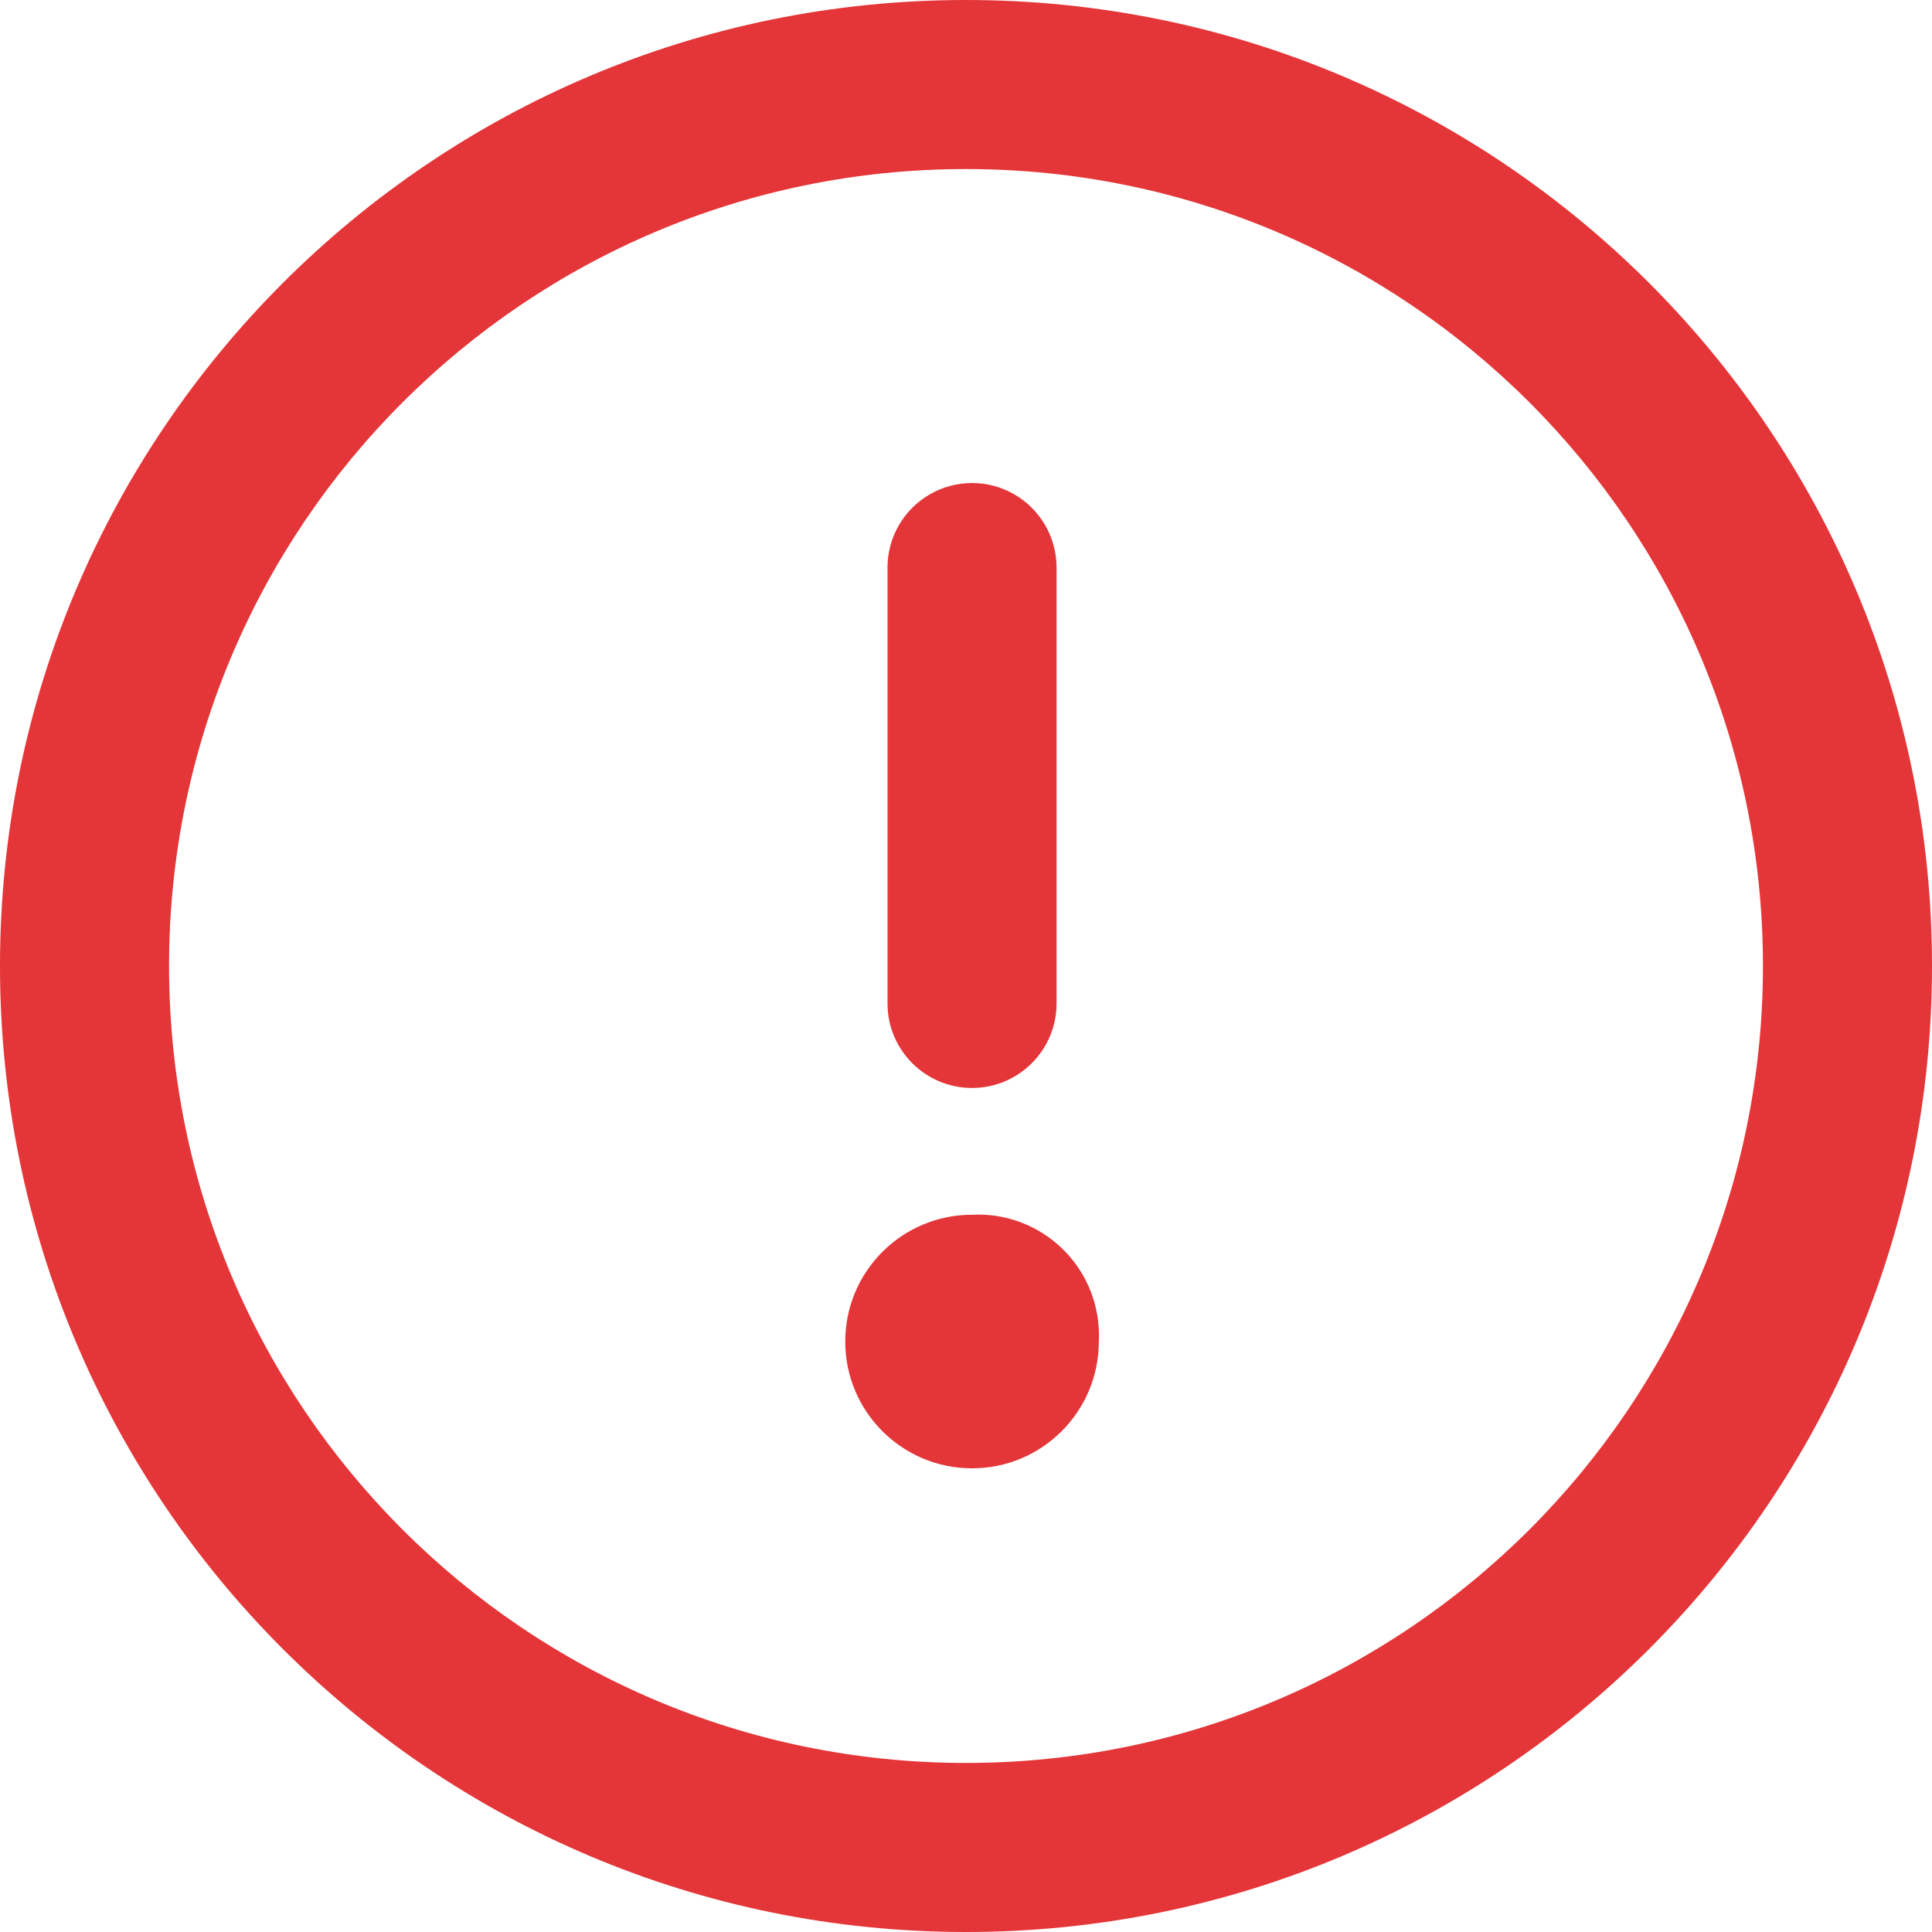
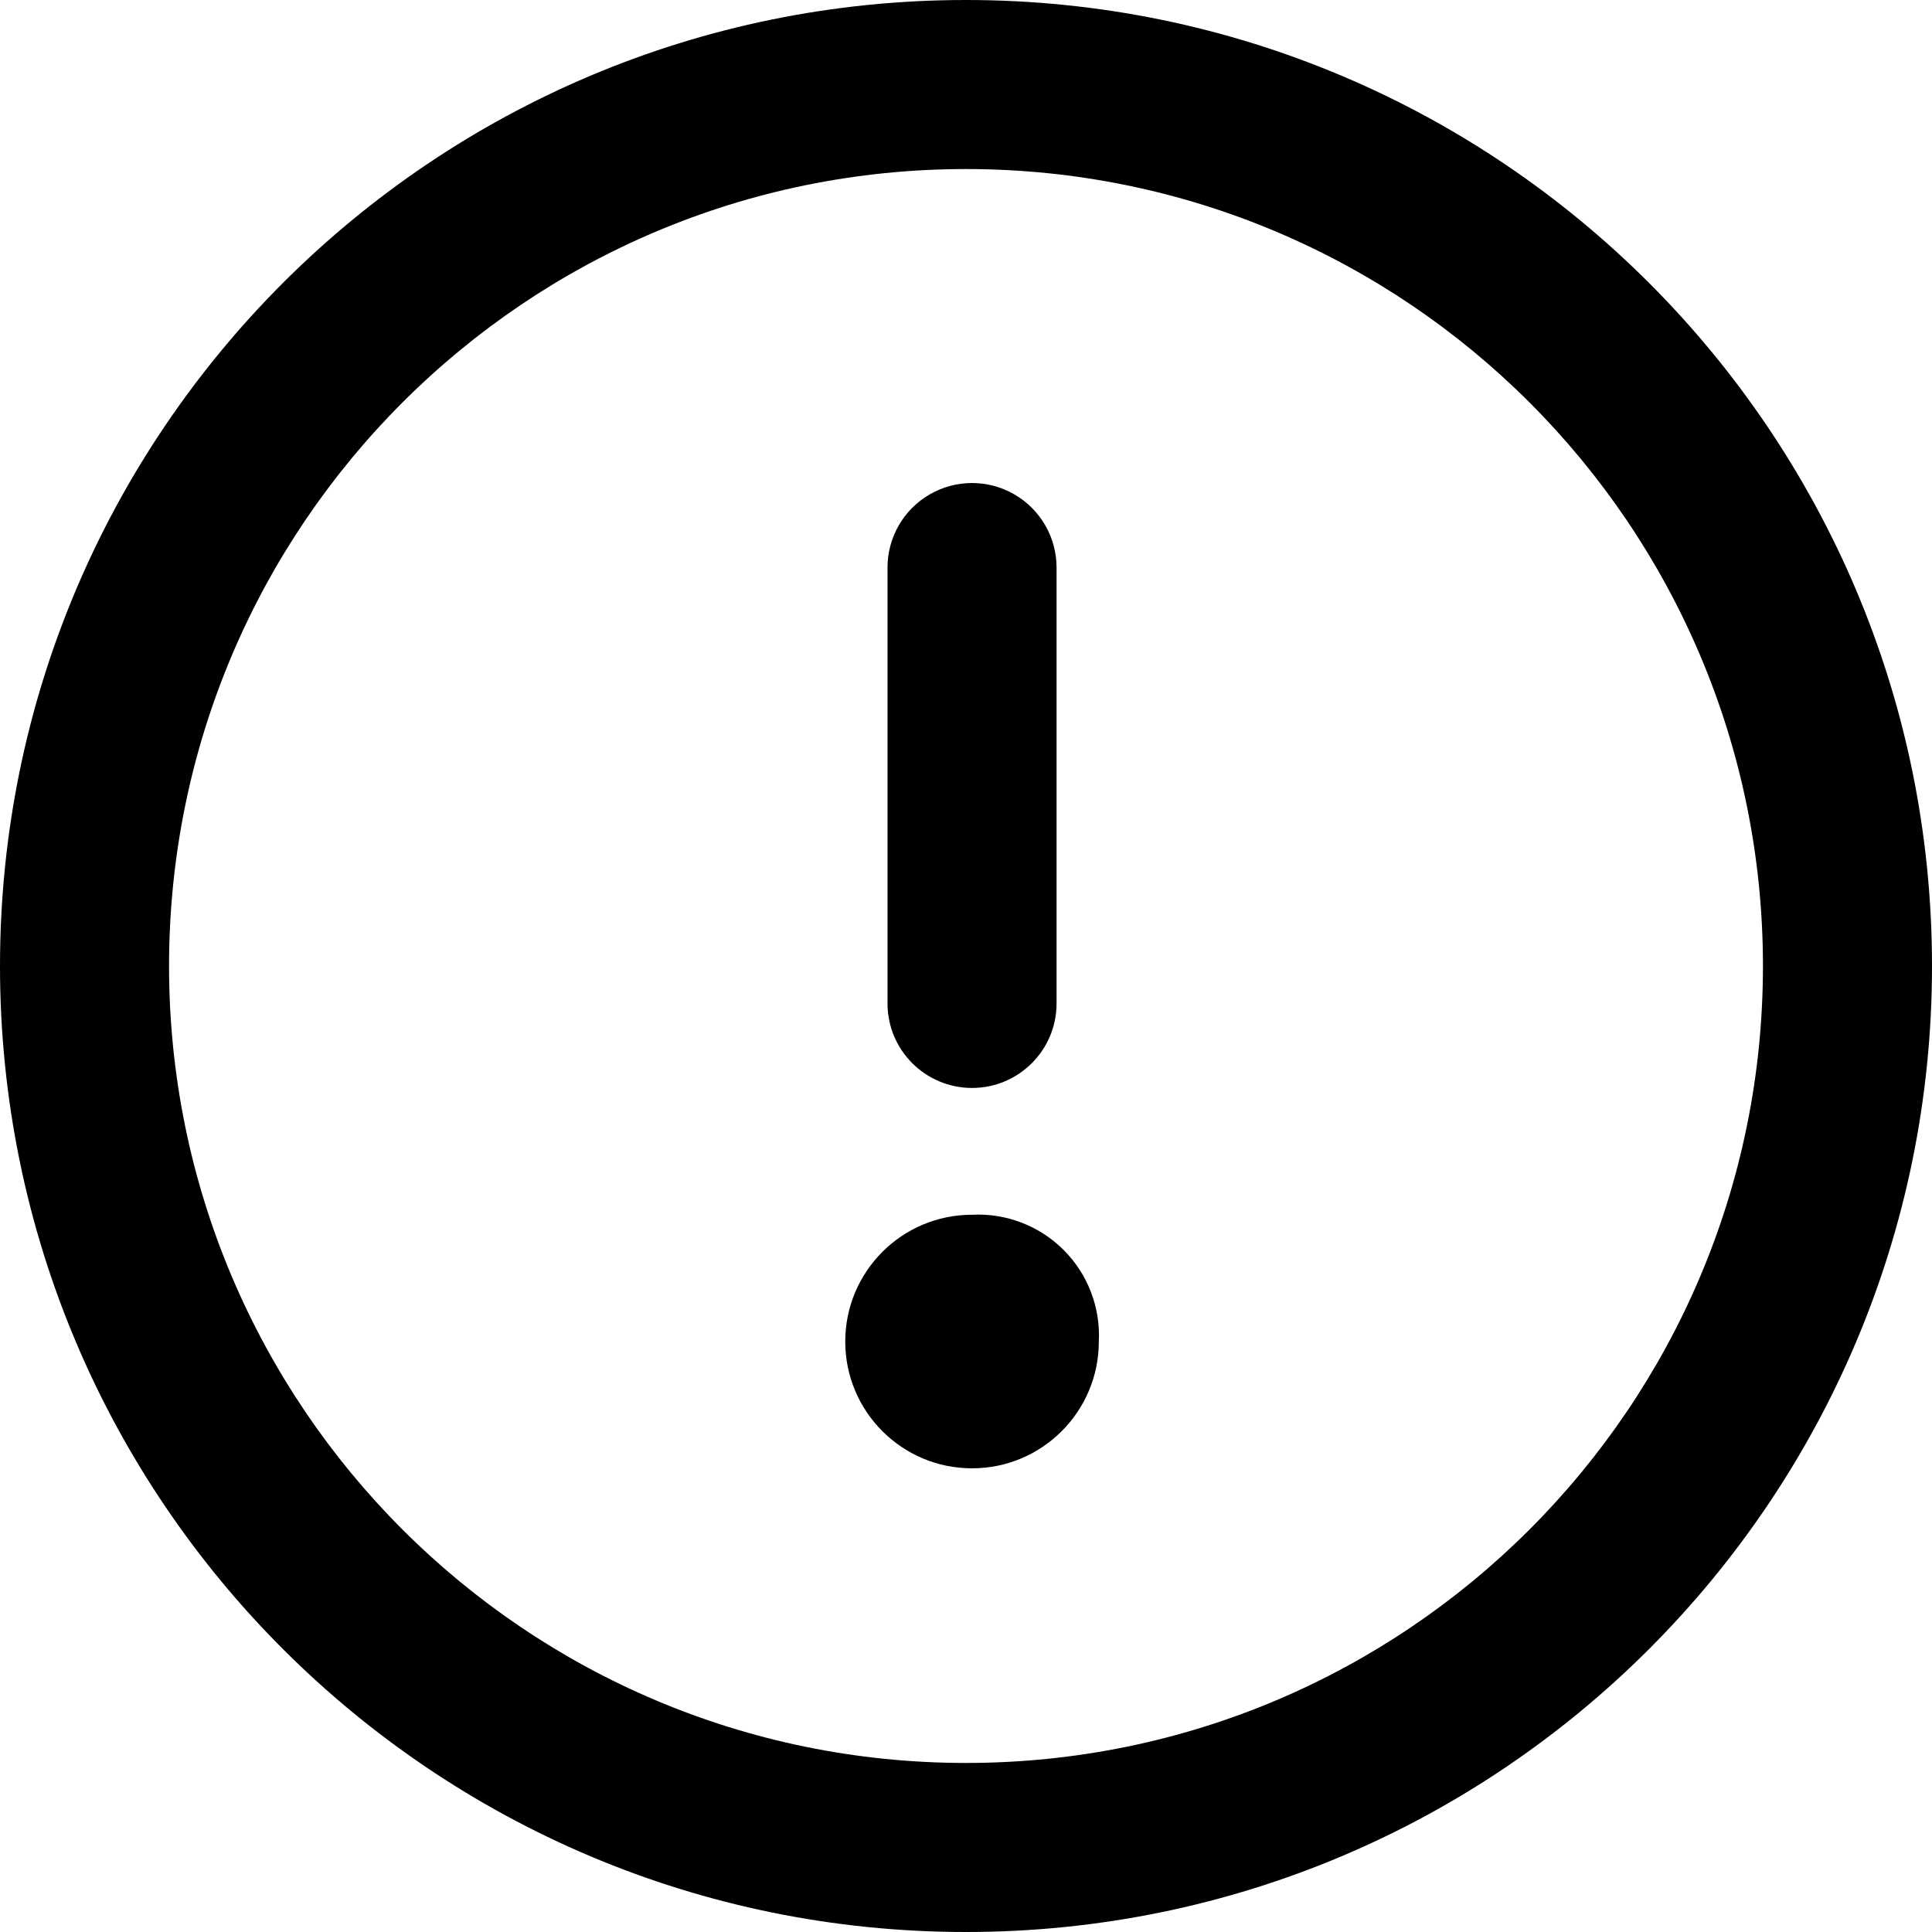
<svg xmlns="http://www.w3.org/2000/svg" width="16" height="16" viewBox="0 0 16 16">
  <defs>
-     <style>.a{fill:#e43538;}</style>
+     <style>.a{fill:currentColor;}</style>
  </defs>
  <path class="a" d="M8,0A8,8,0,1,1,0,8,8,8,0,0,1,8,0ZM8,1.4A6.6,6.6,0,1,0,14.6,8,6.6,6.6,0,0,0,8,1.4Zm.05,8.66A1,1,0,0,1,9.1,11.11a1.05,1.05,0,1,1-1.05-1.05ZM8.4,4.094a.7.7,0,0,1,.35.606V8.31a.7.7,0,0,1-1.4,0V4.7A.7.7,0,0,1,8.4,4.094Z" />
</svg>
